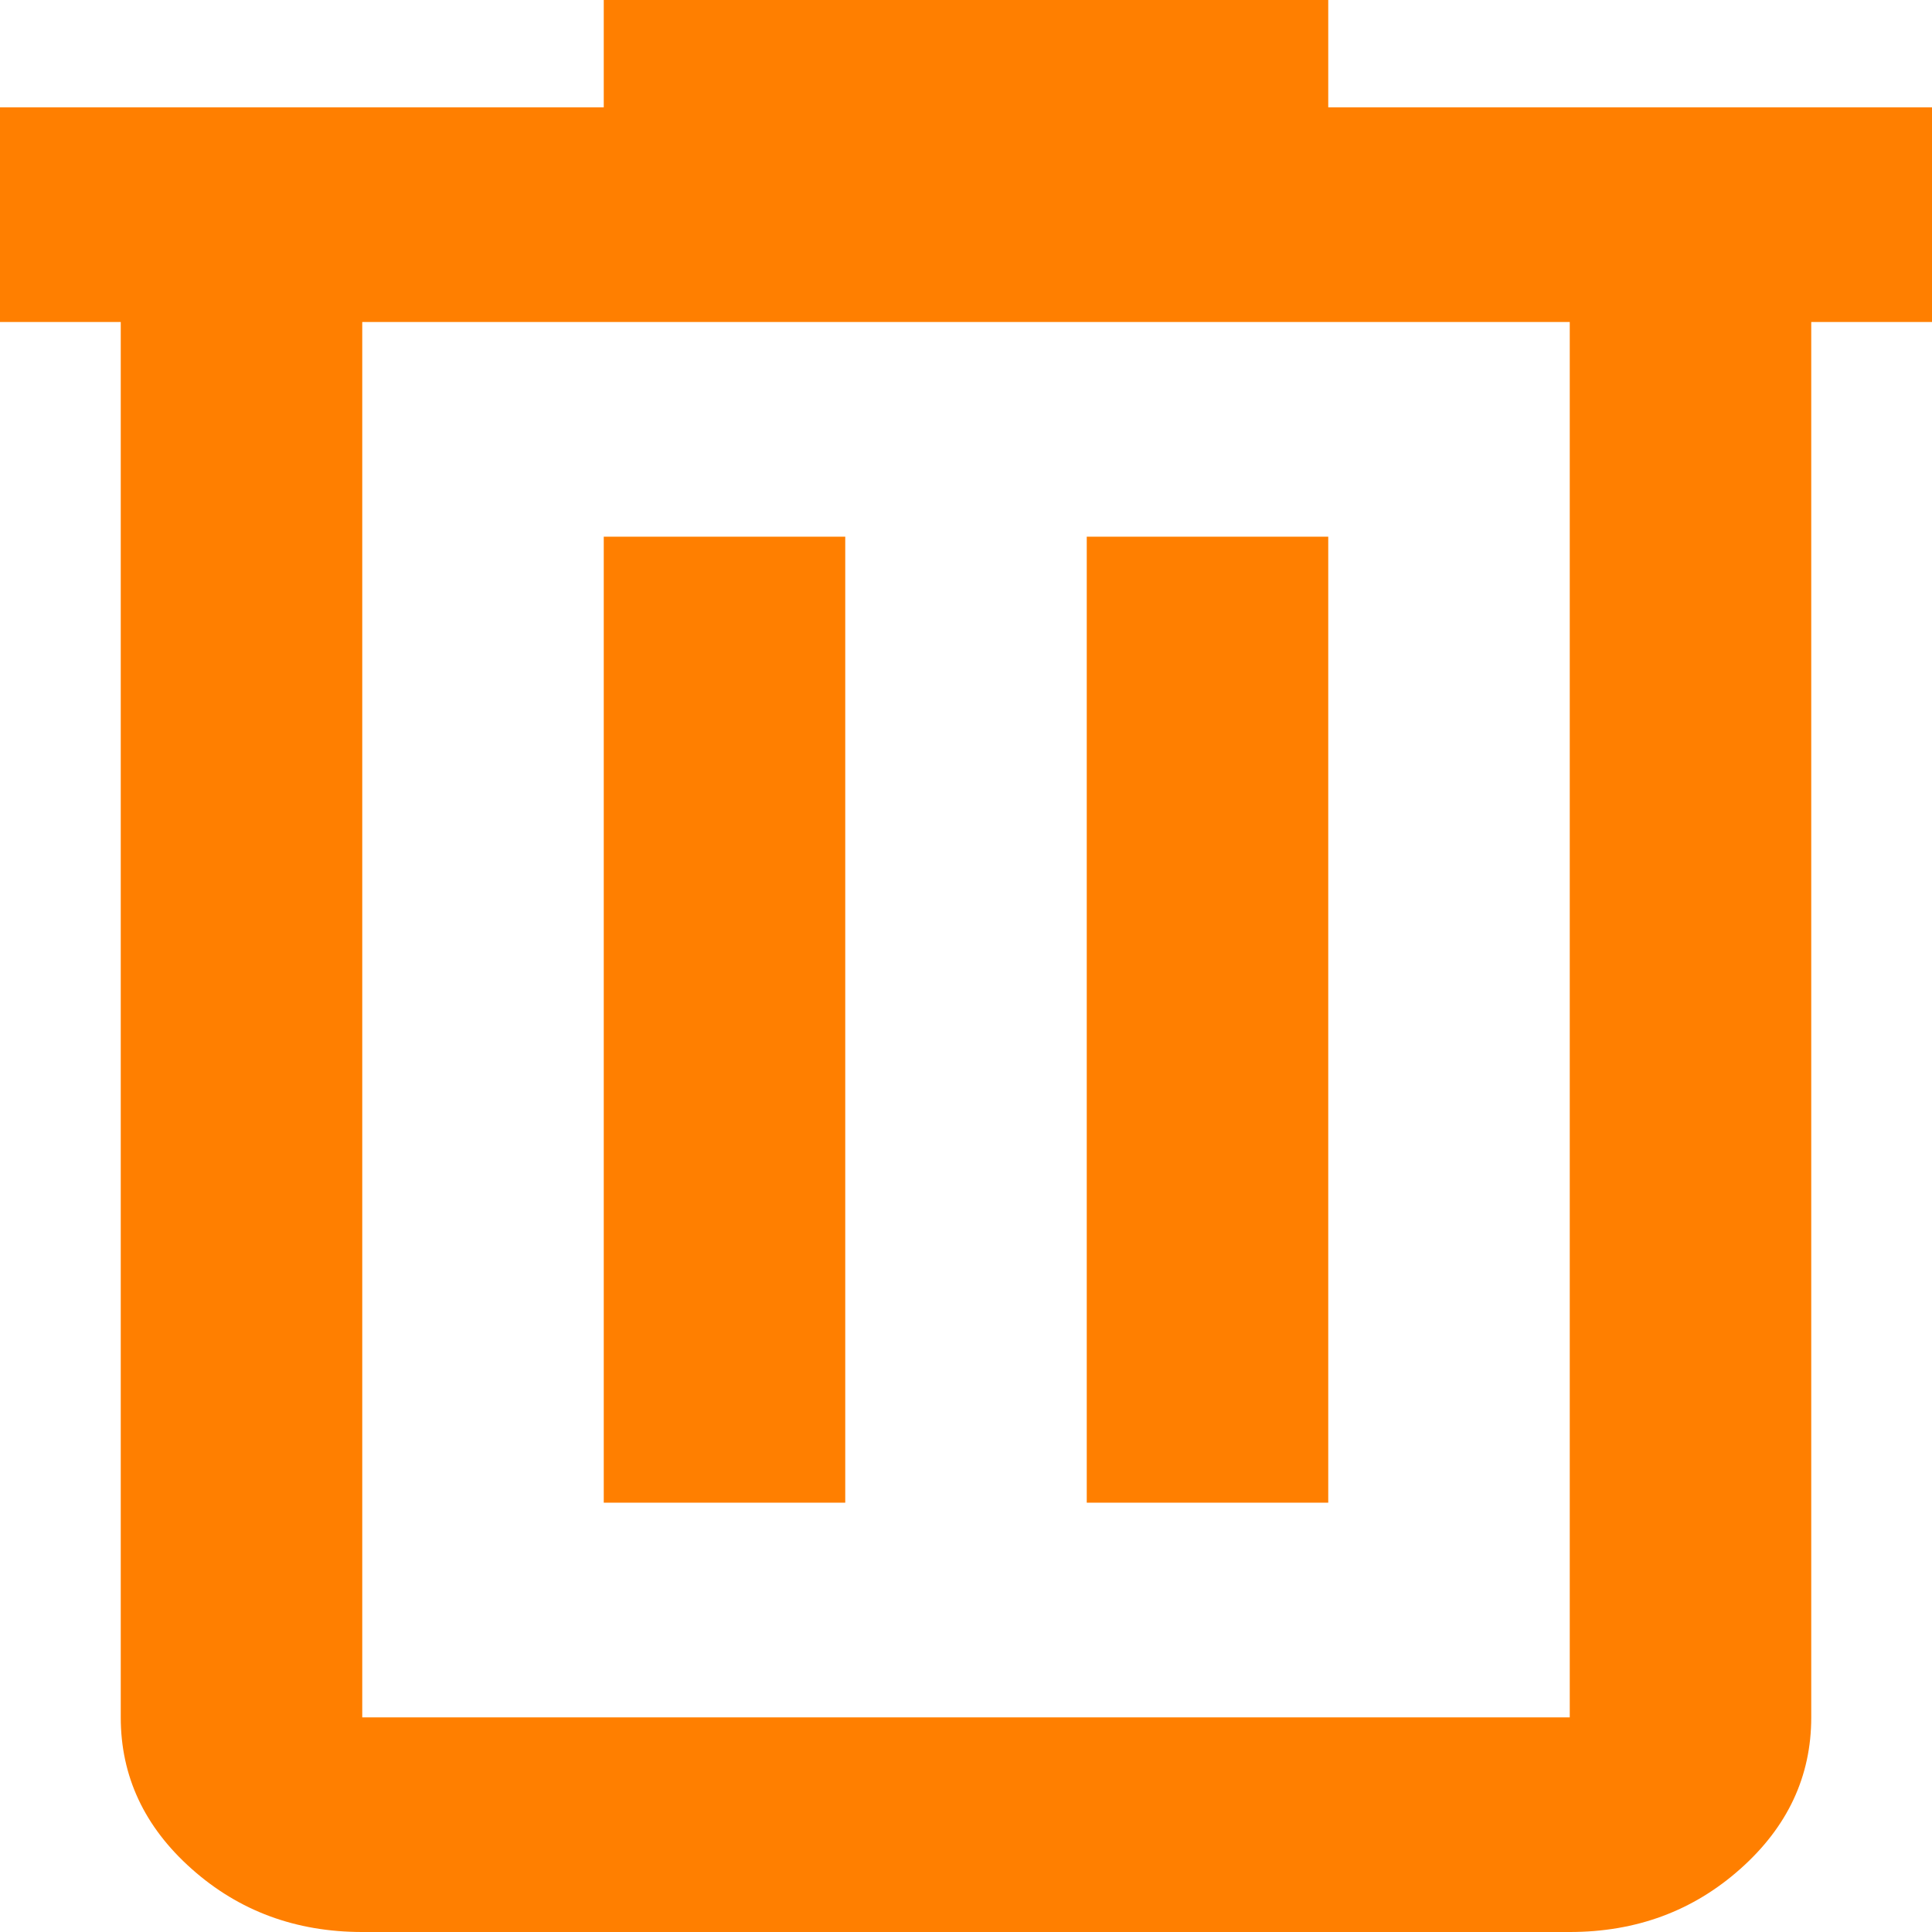
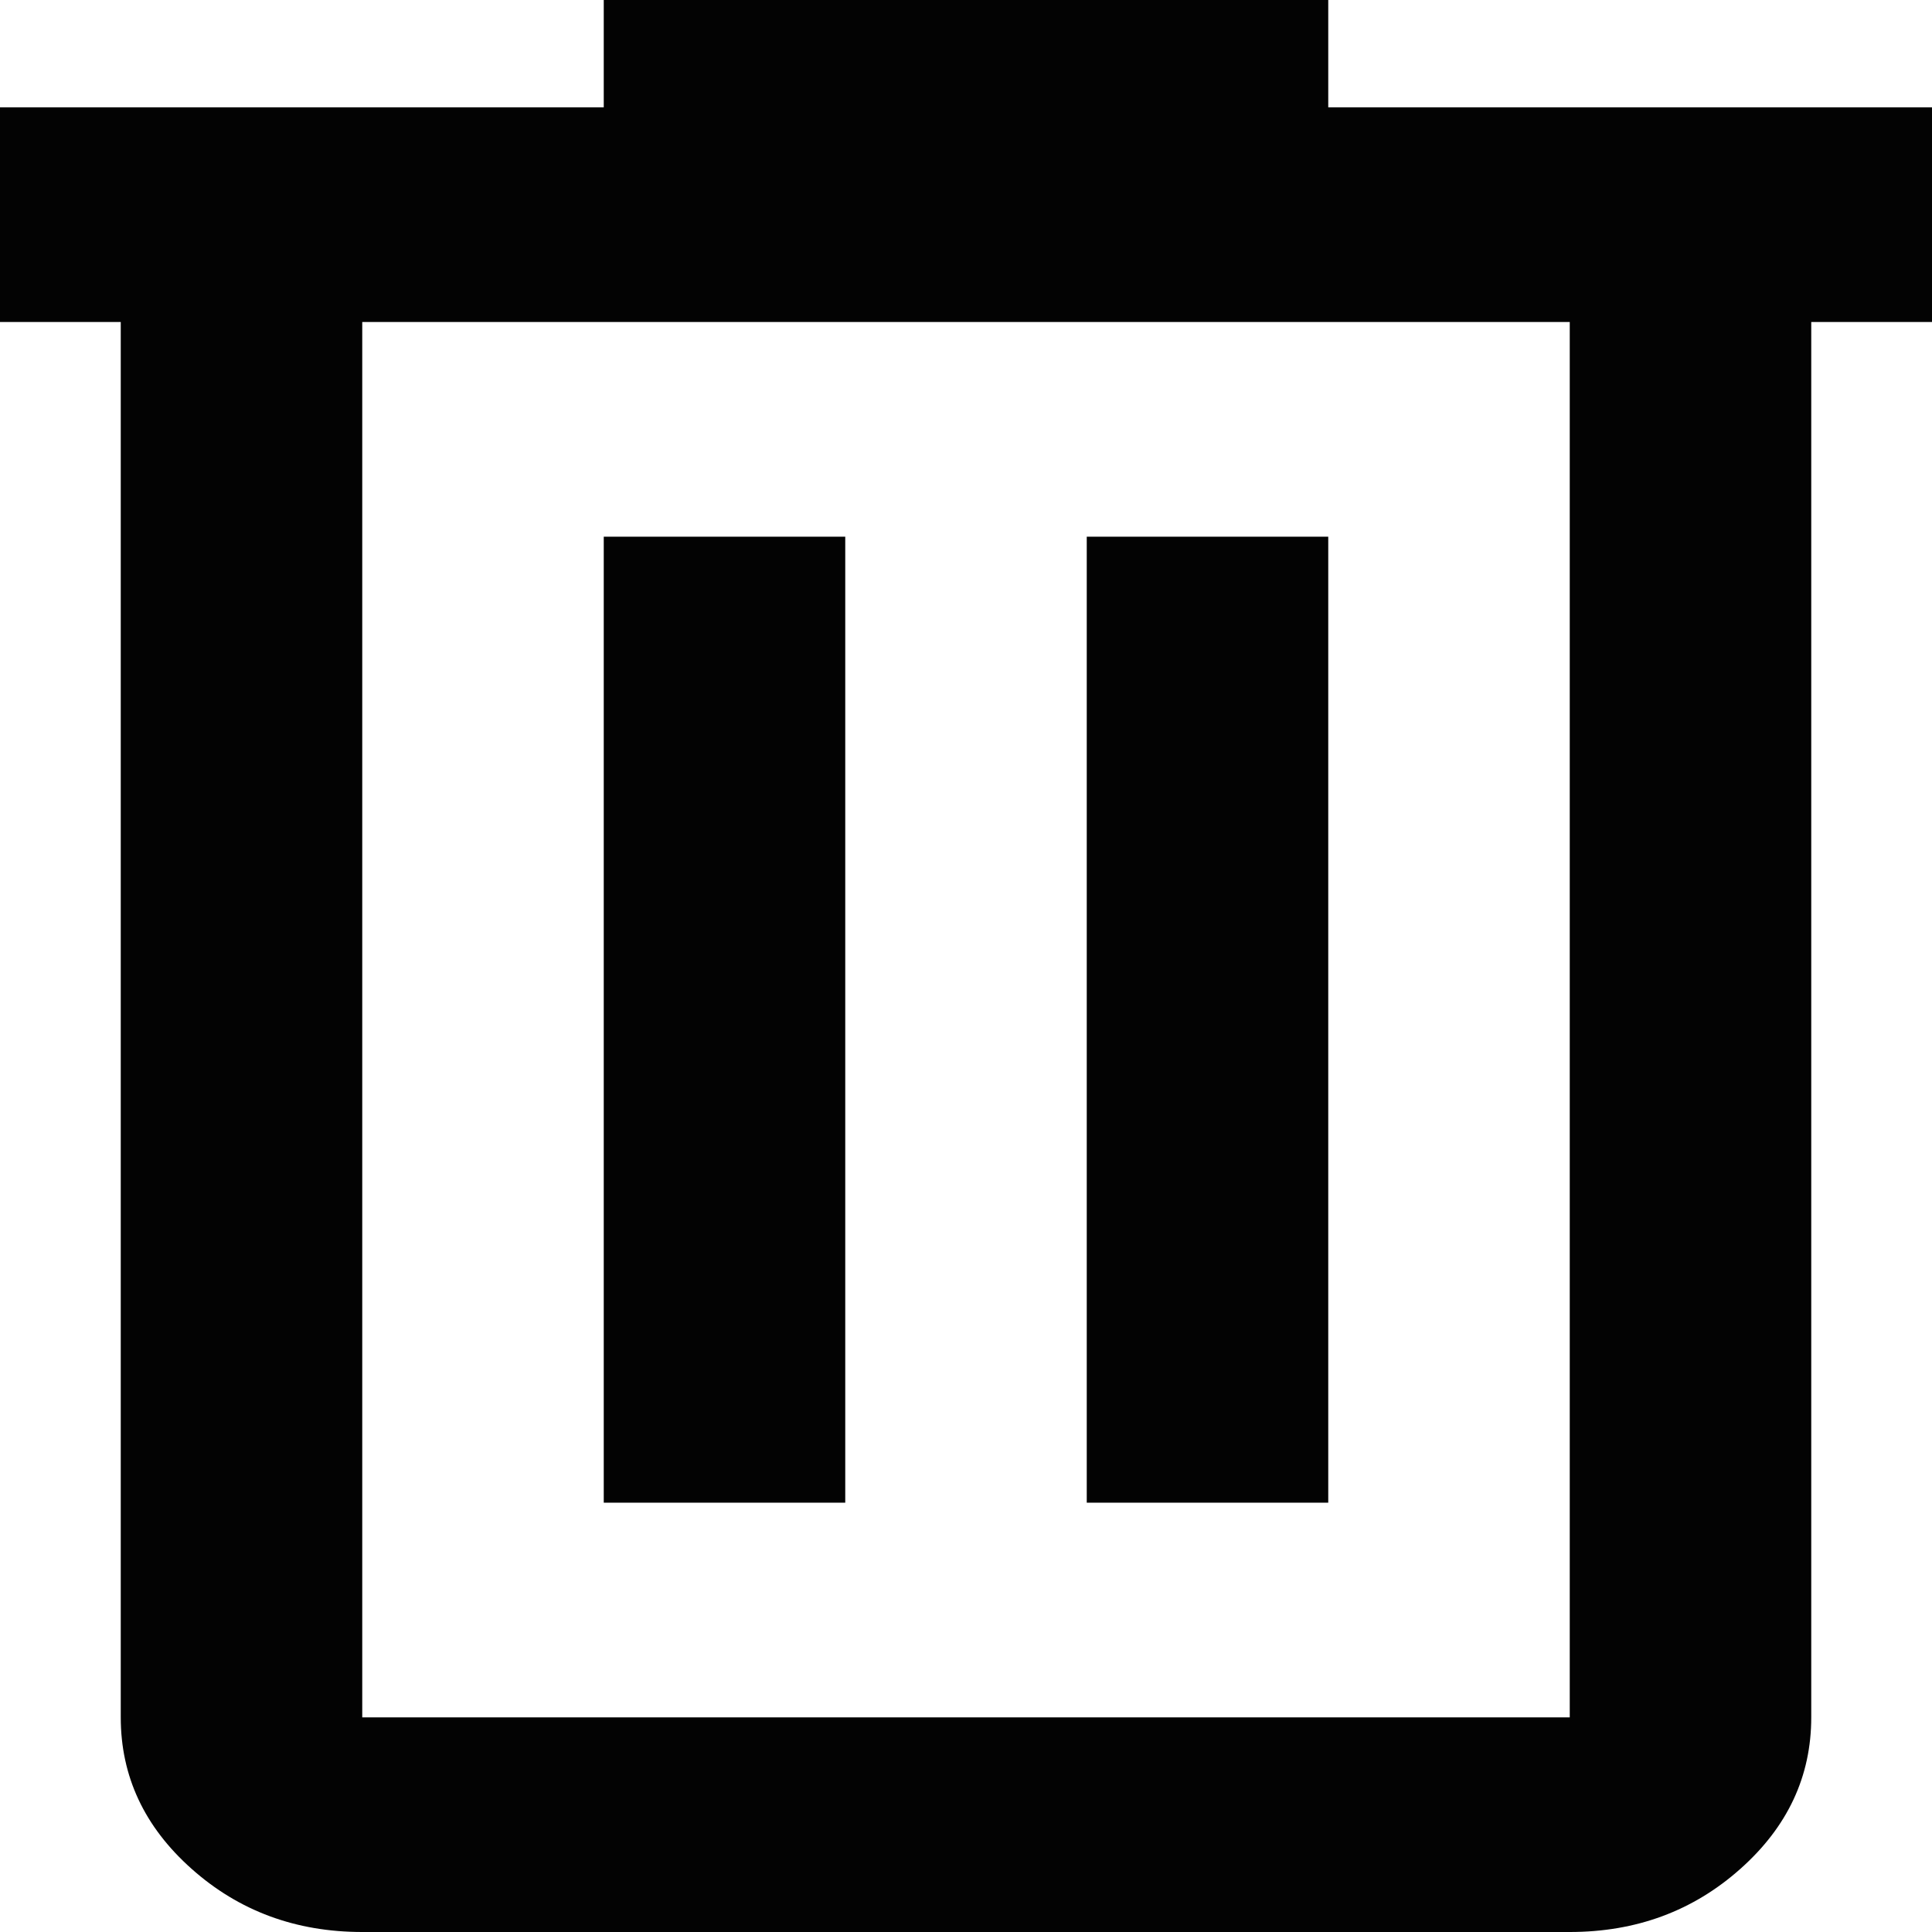
<svg xmlns="http://www.w3.org/2000/svg" width="40" height="40" viewBox="0 0 40 40" fill="none">
-   <path d="M7.5 40C6.125 40 4.948 39.565 3.969 38.694C2.99 37.824 2.5 36.778 2.5 35.556V6.667H0V2.222H12.5V0H27.5V2.222H40V6.667H37.5V35.556C37.5 36.778 37.01 37.824 36.031 38.694C35.052 39.565 33.875 40 32.5 40H7.5ZM32.5 6.667H7.5V35.556H32.5V6.667ZM12.5 31.111H17.5V11.111H12.5V31.111ZM22.5 31.111H27.5V11.111H22.5V31.111Z" fill="#FF7F00" />
+   <path d="M7.5 40C6.125 40 4.948 39.565 3.969 38.694C2.99 37.824 2.5 36.778 2.5 35.556V6.667H0V2.222H12.5V0H27.5V2.222H40V6.667H37.5V35.556C37.5 36.778 37.01 37.824 36.031 38.694C35.052 39.565 33.875 40 32.5 40H7.5ZM32.5 6.667H7.5V35.556H32.5V6.667ZM12.5 31.111H17.5V11.111H12.5V31.111ZM22.5 31.111H27.5V11.111H22.5V31.111Z" fill="#030303" />
</svg>
